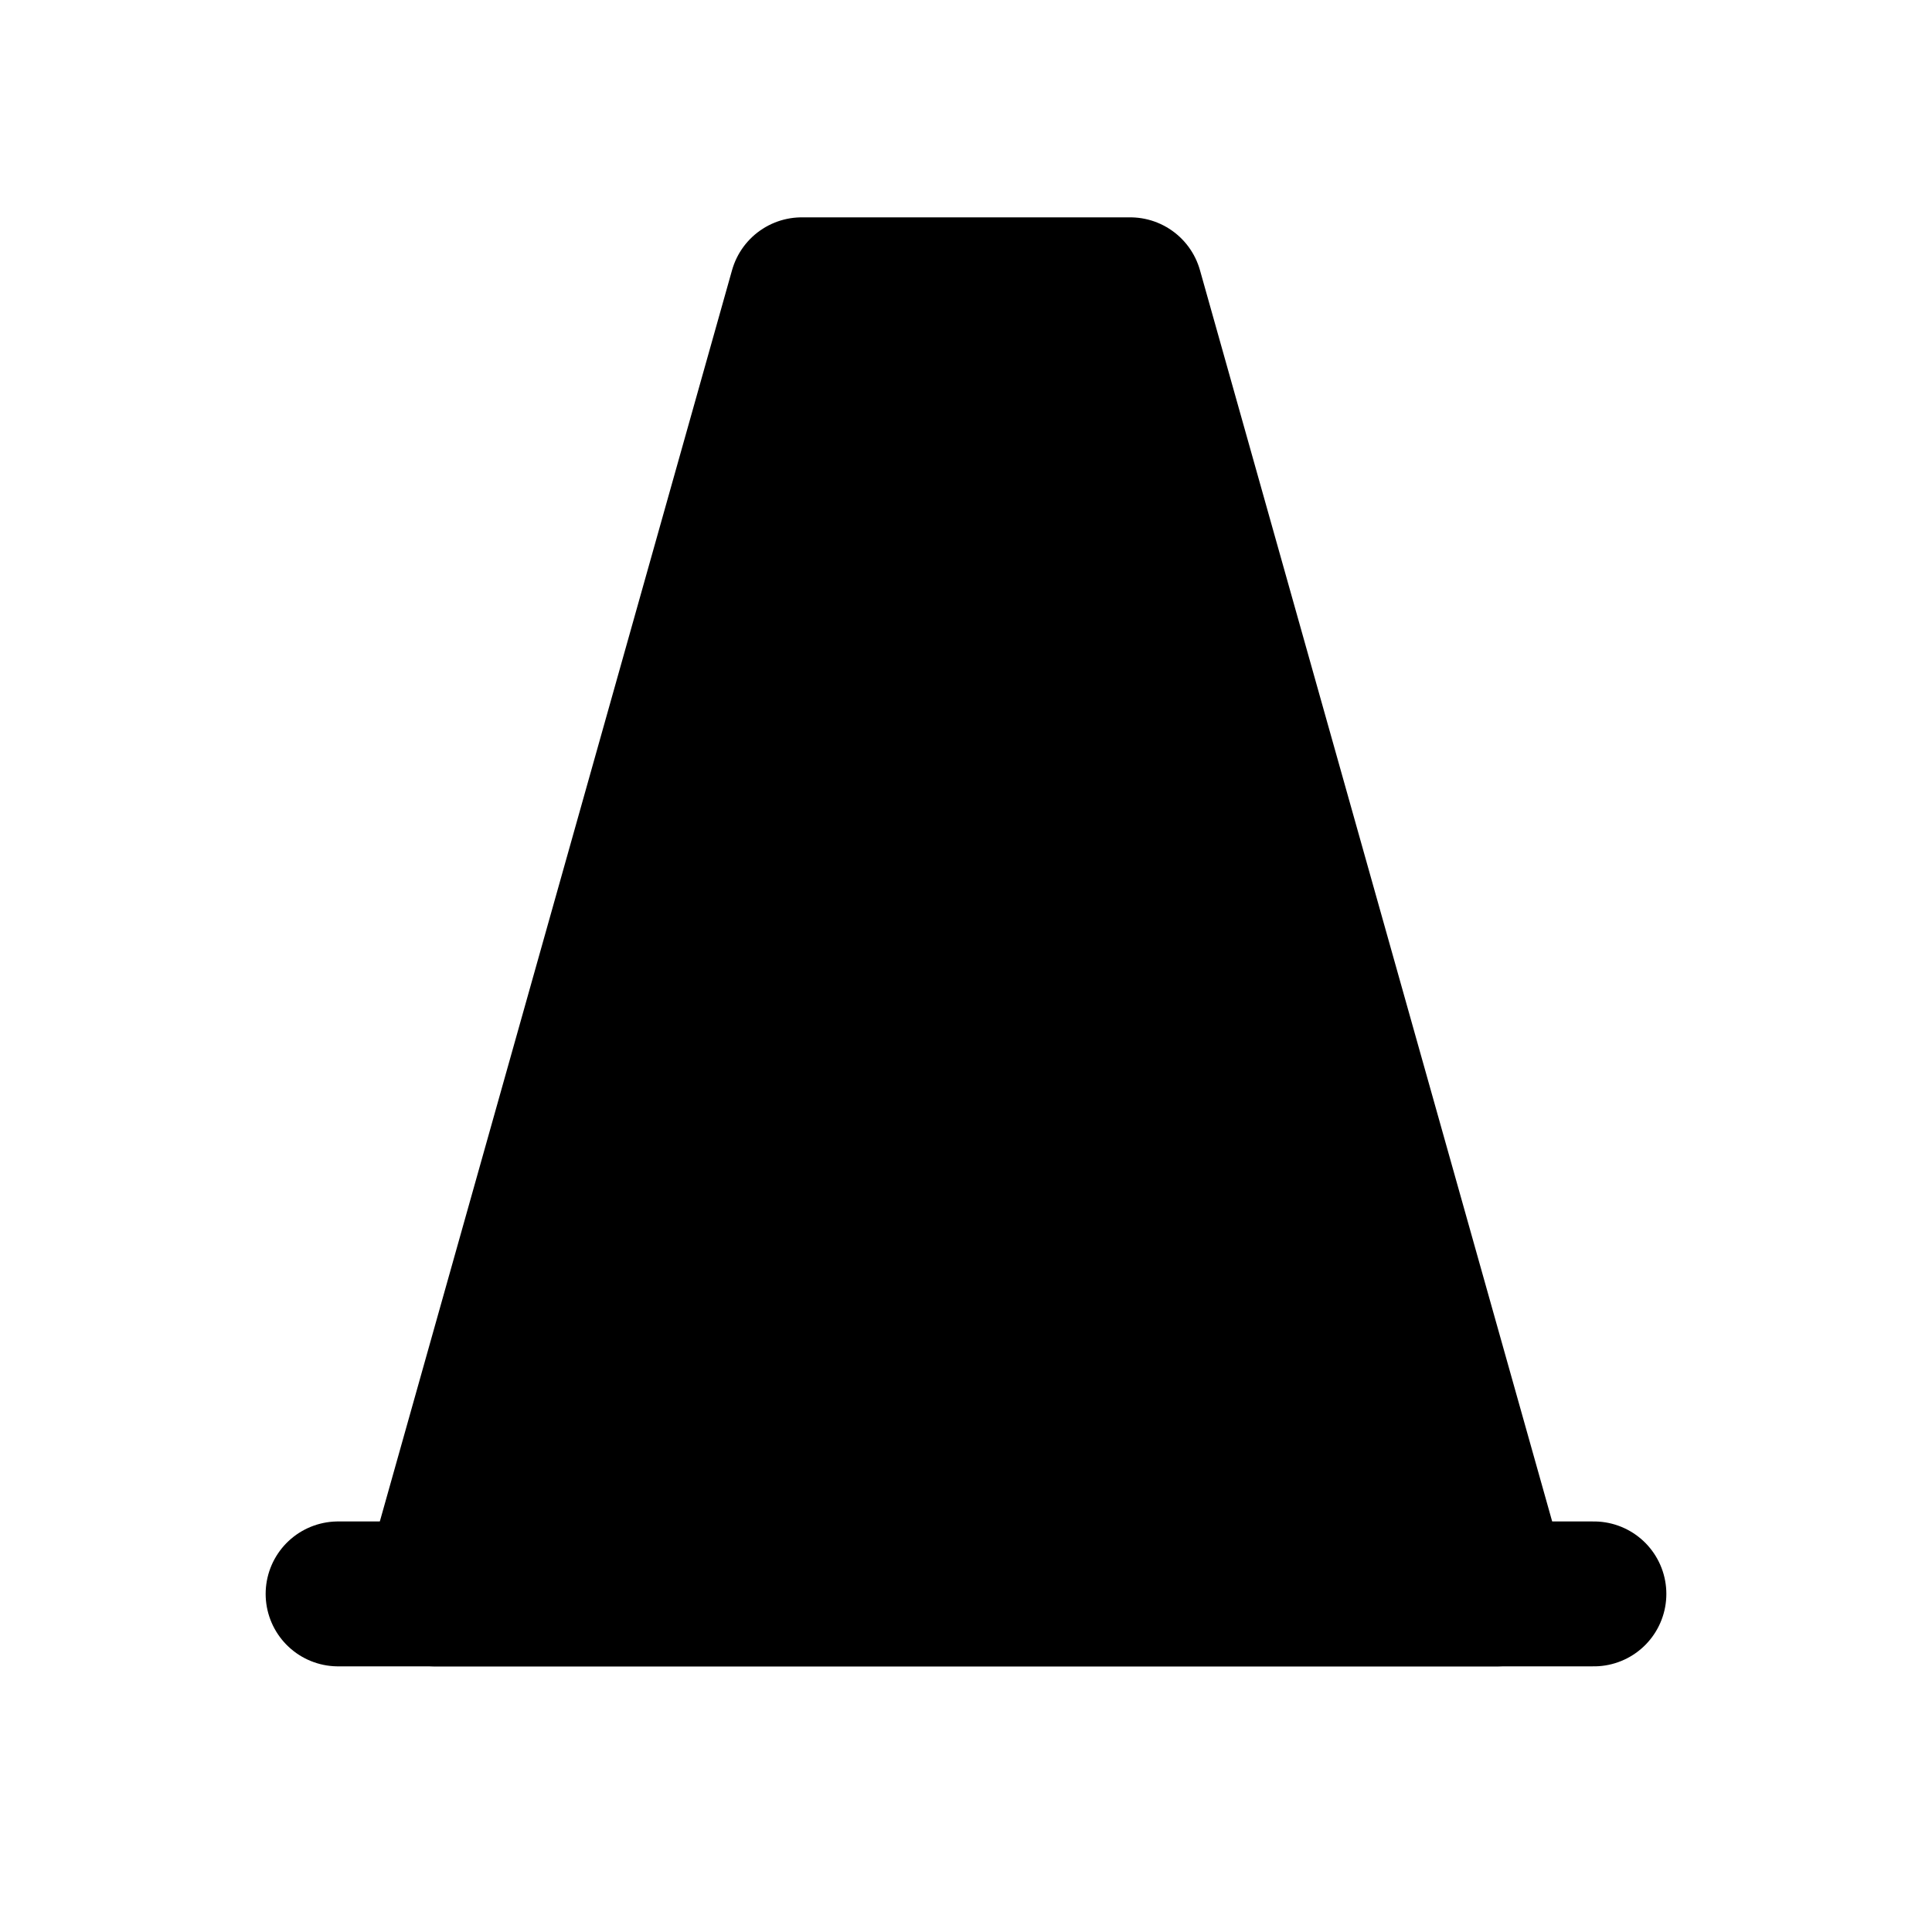
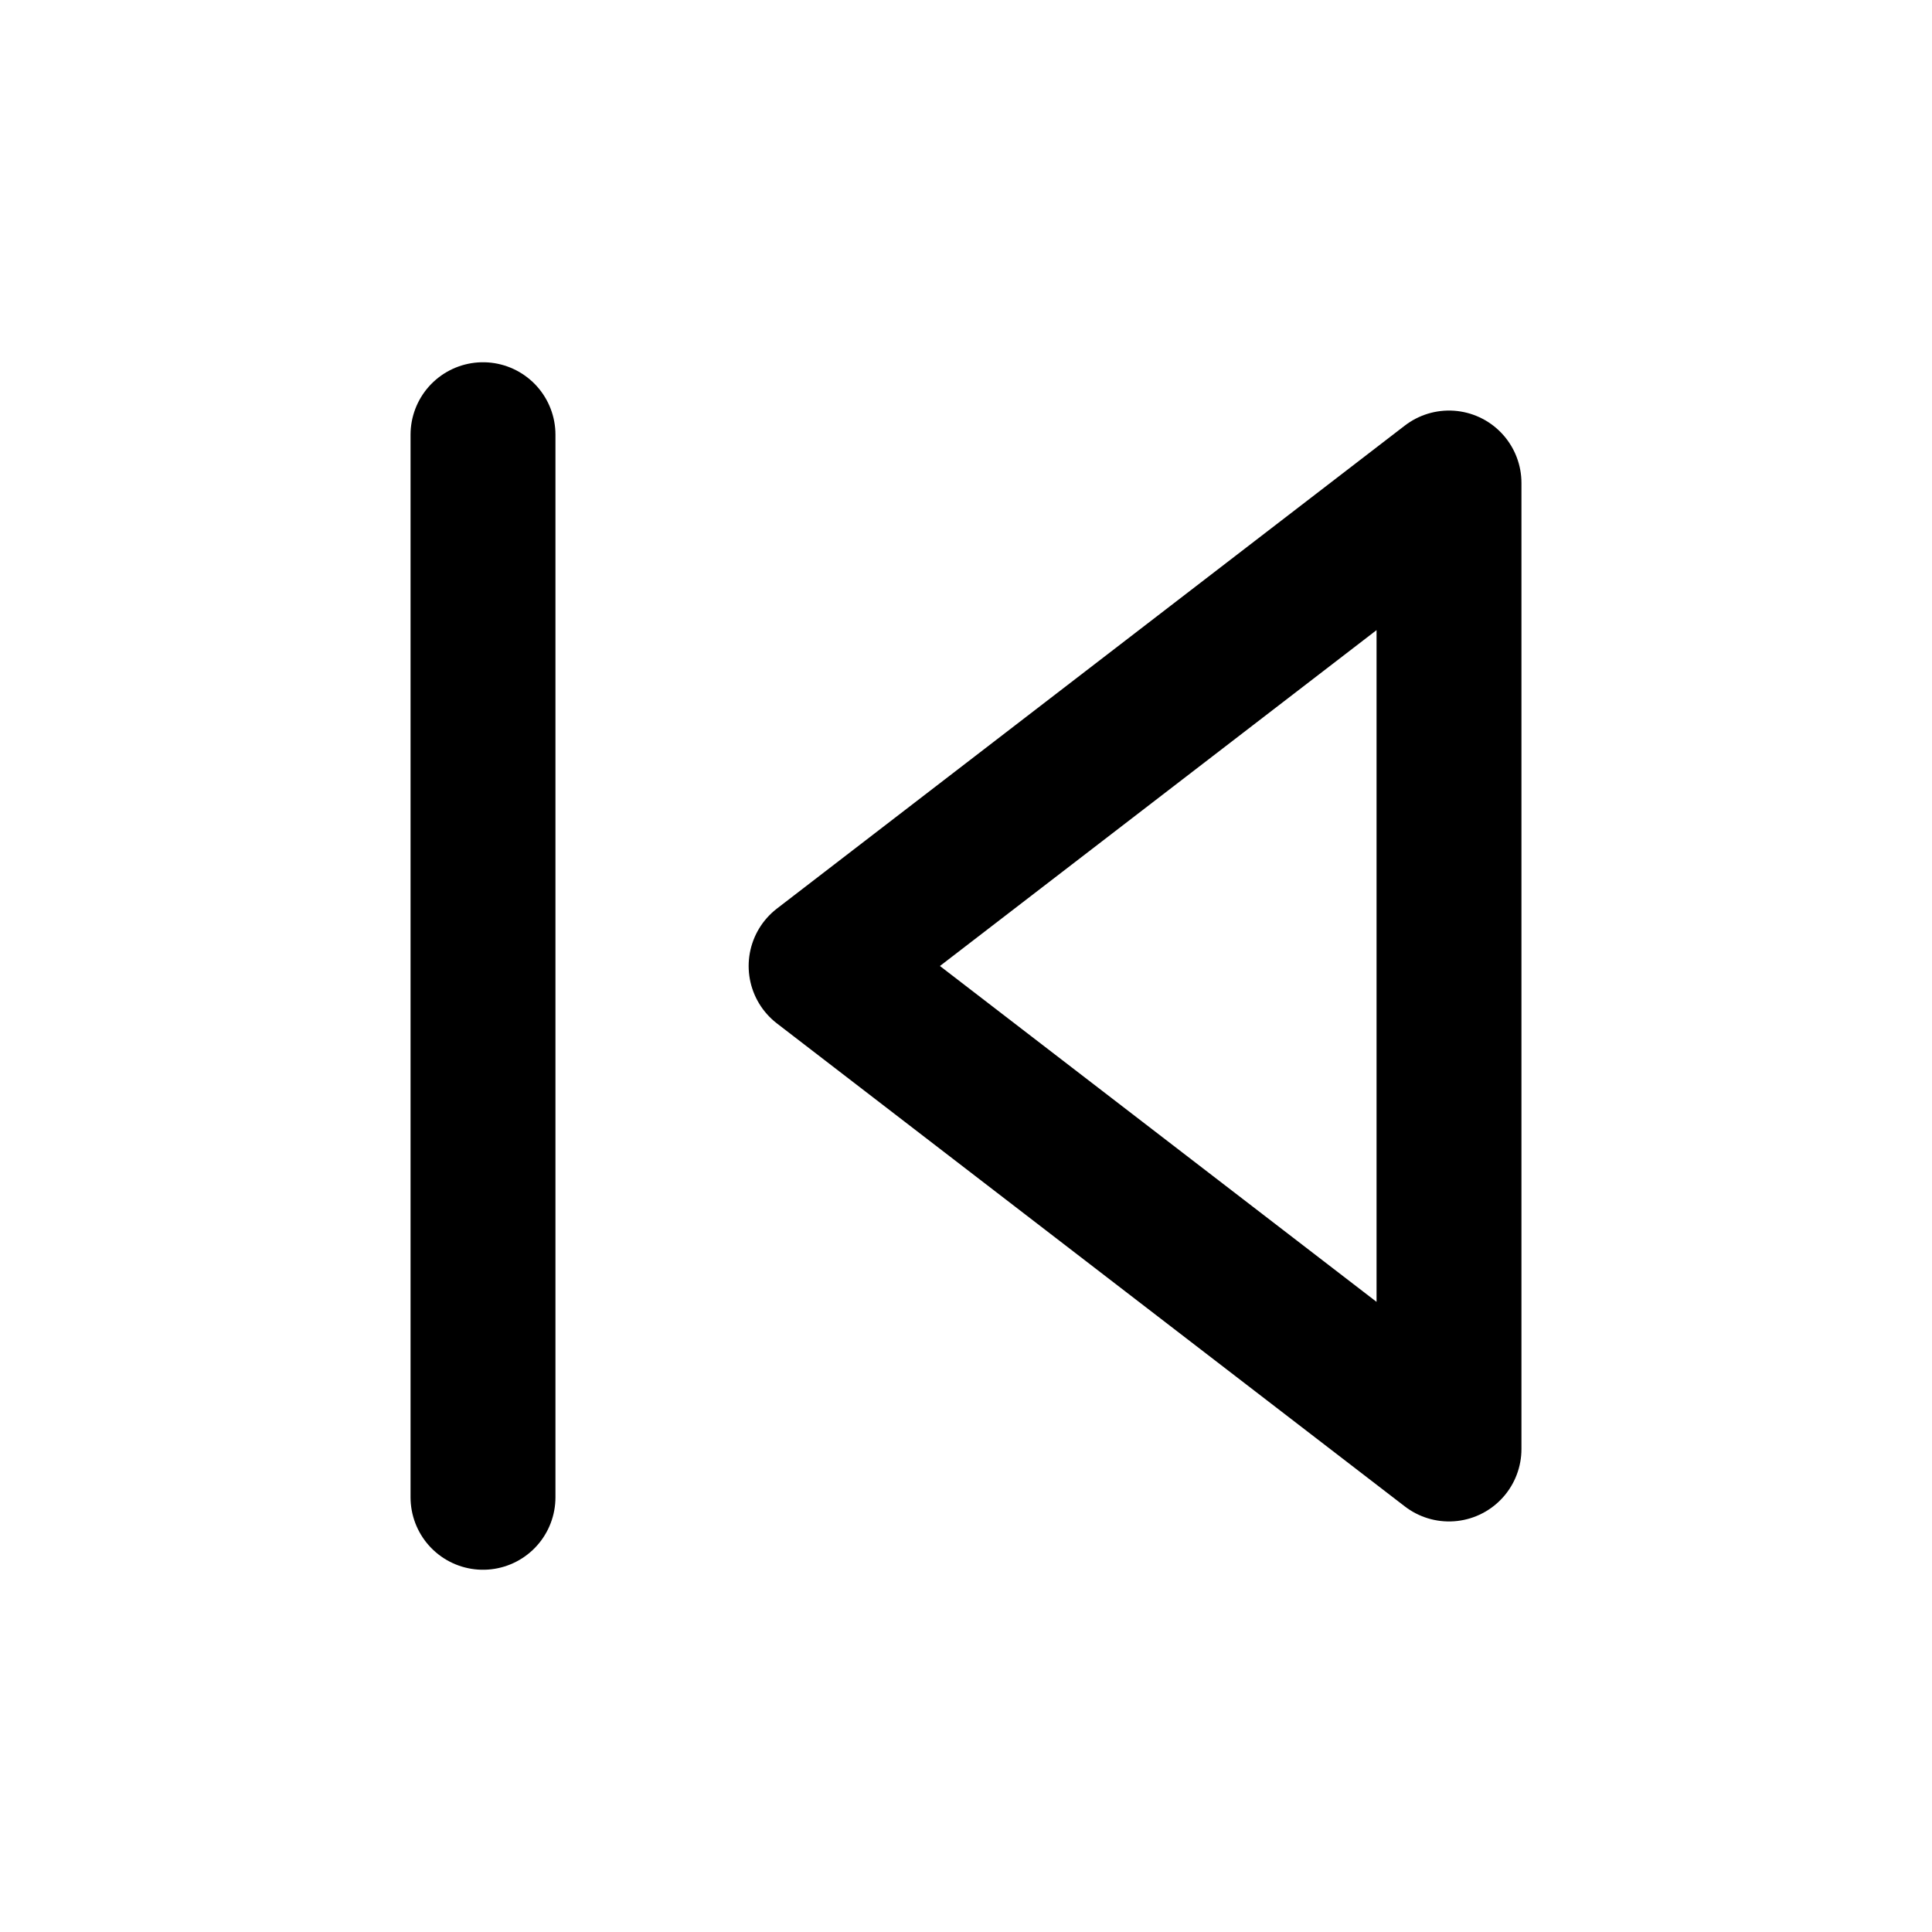
<svg xmlns="http://www.w3.org/2000/svg" viewBox="0 0 20 20" fill="none" stroke="currentColor" stroke-width="1.5" stroke-linecap="round" stroke-linejoin="round">
-   <path fill="currentColor" d="M8.3 3h3.4l3.8 13.5h-11Z" />
-   <path d="M3.5 16.5h13" />
+   <path d="M5 4.5v11" />
+   <path d="M15 5 8.5 10 15 15Z" />
</svg>
